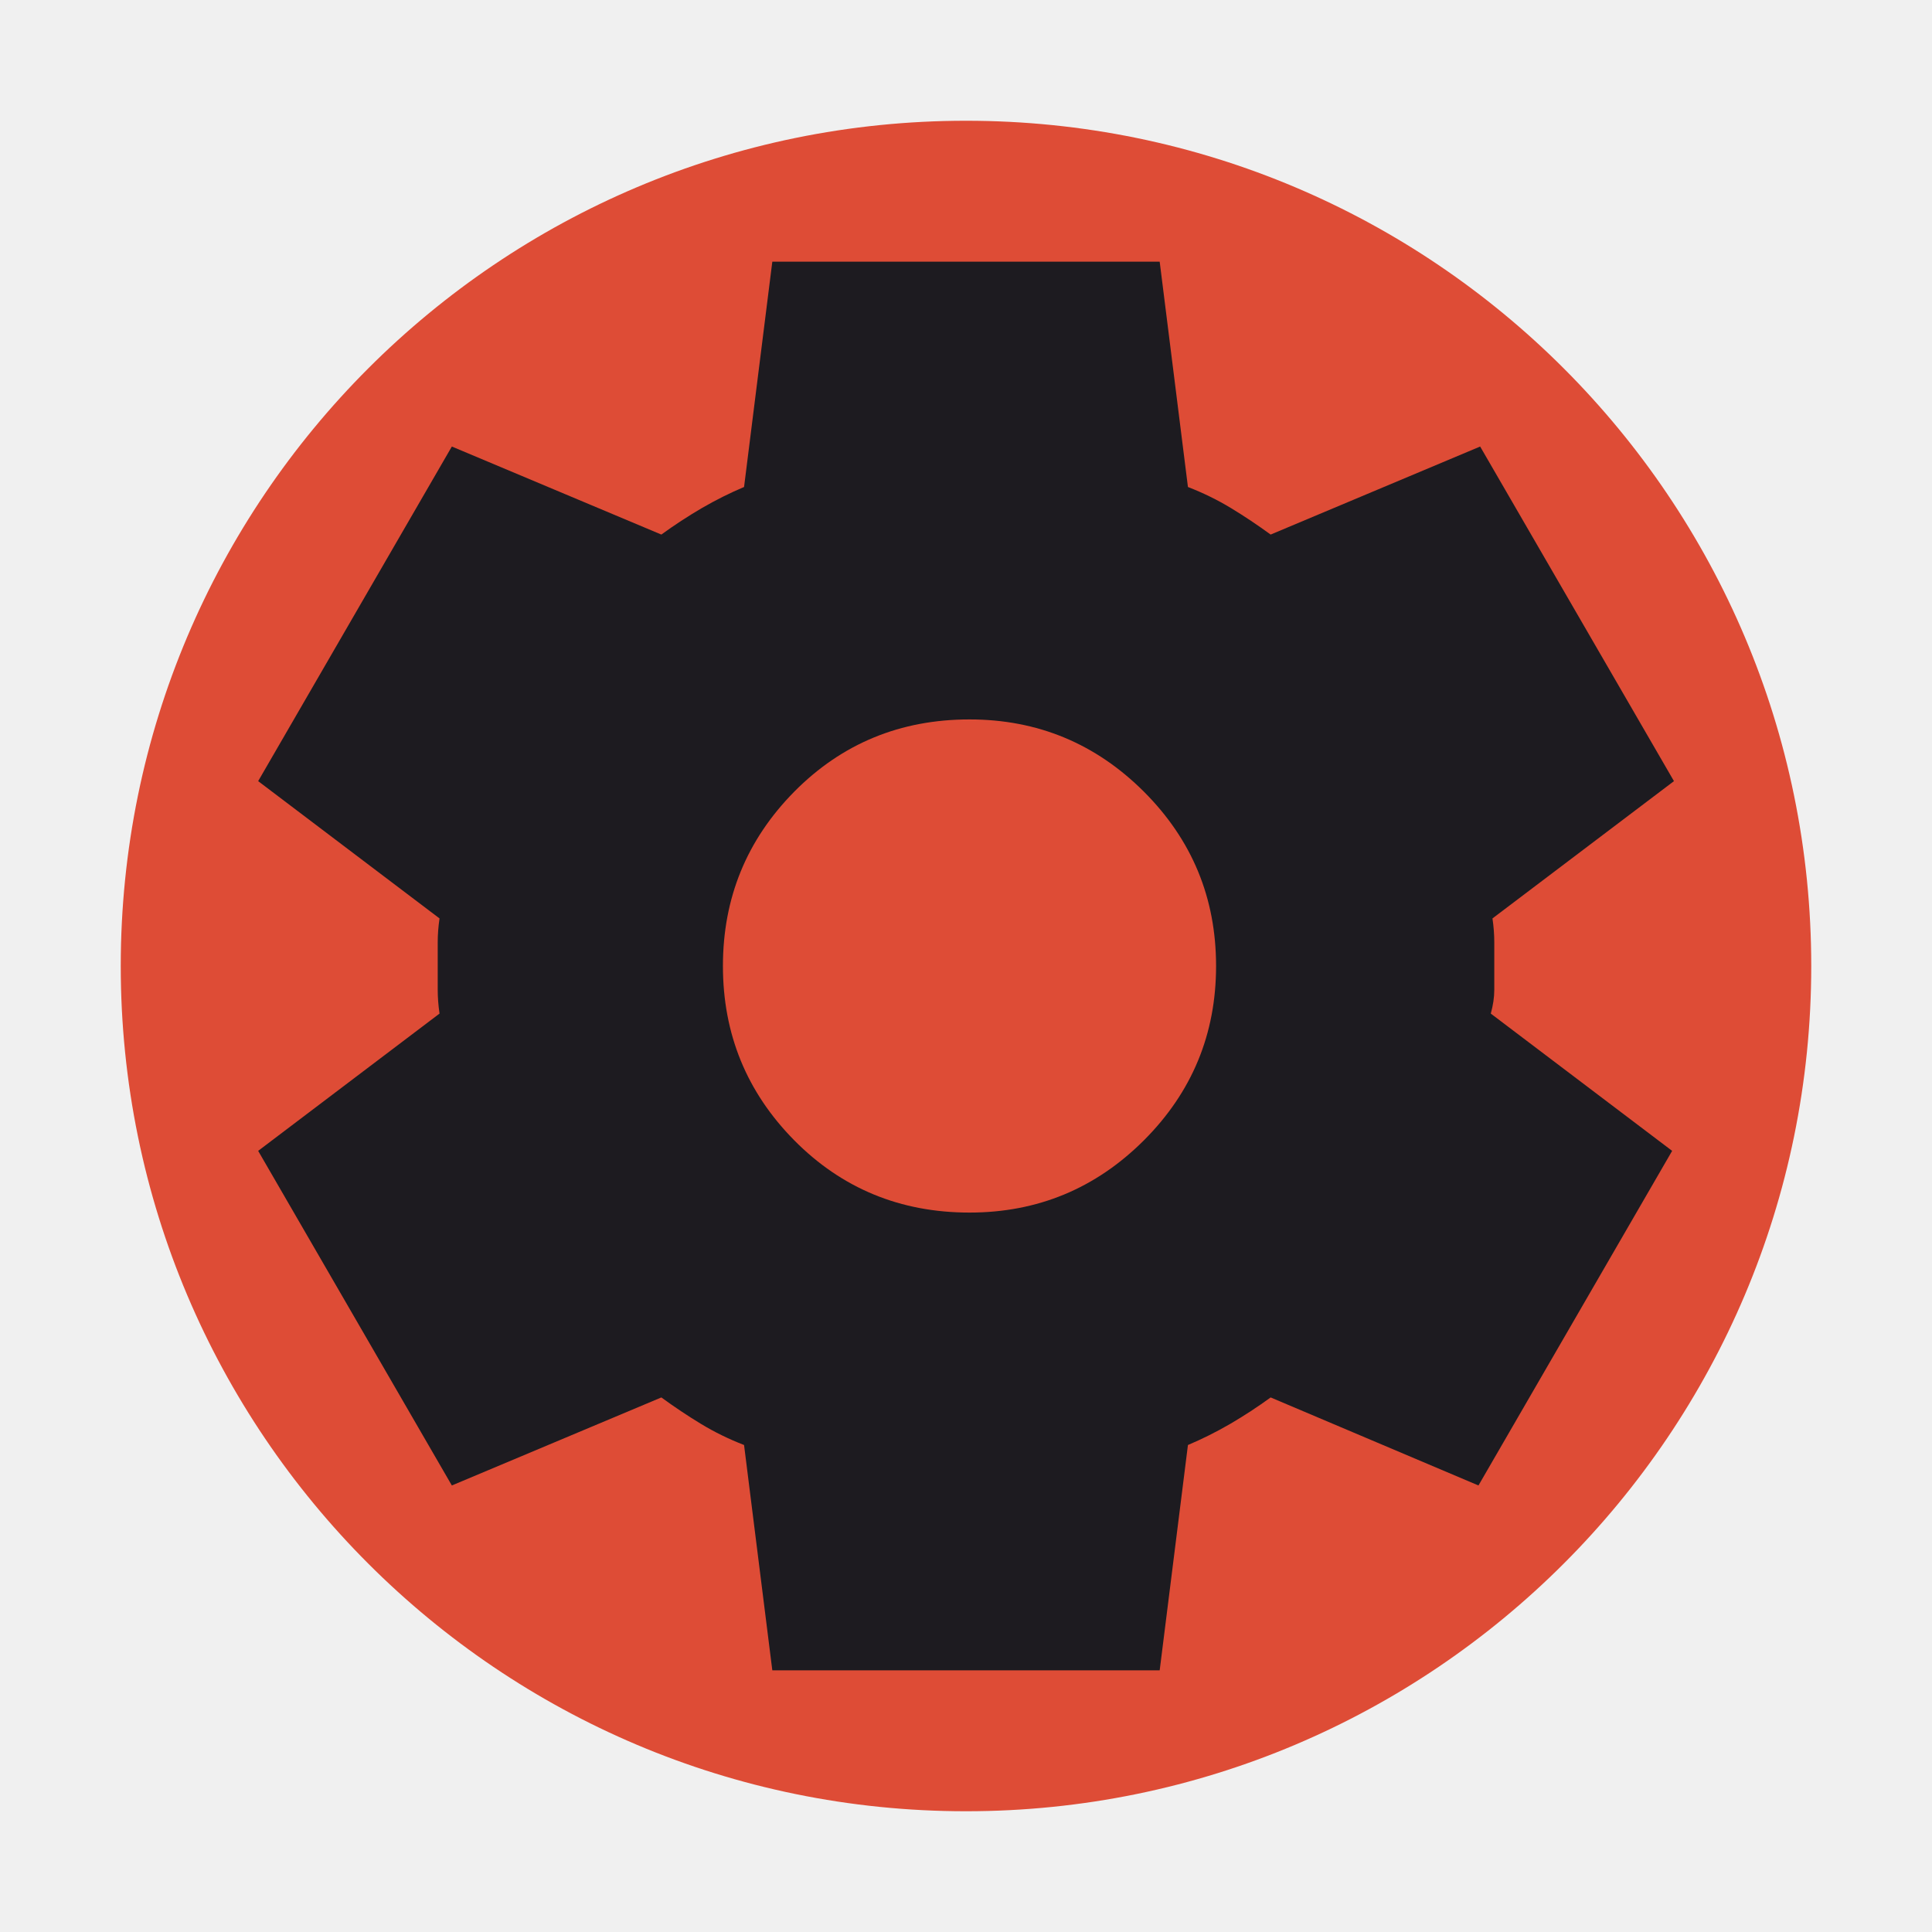
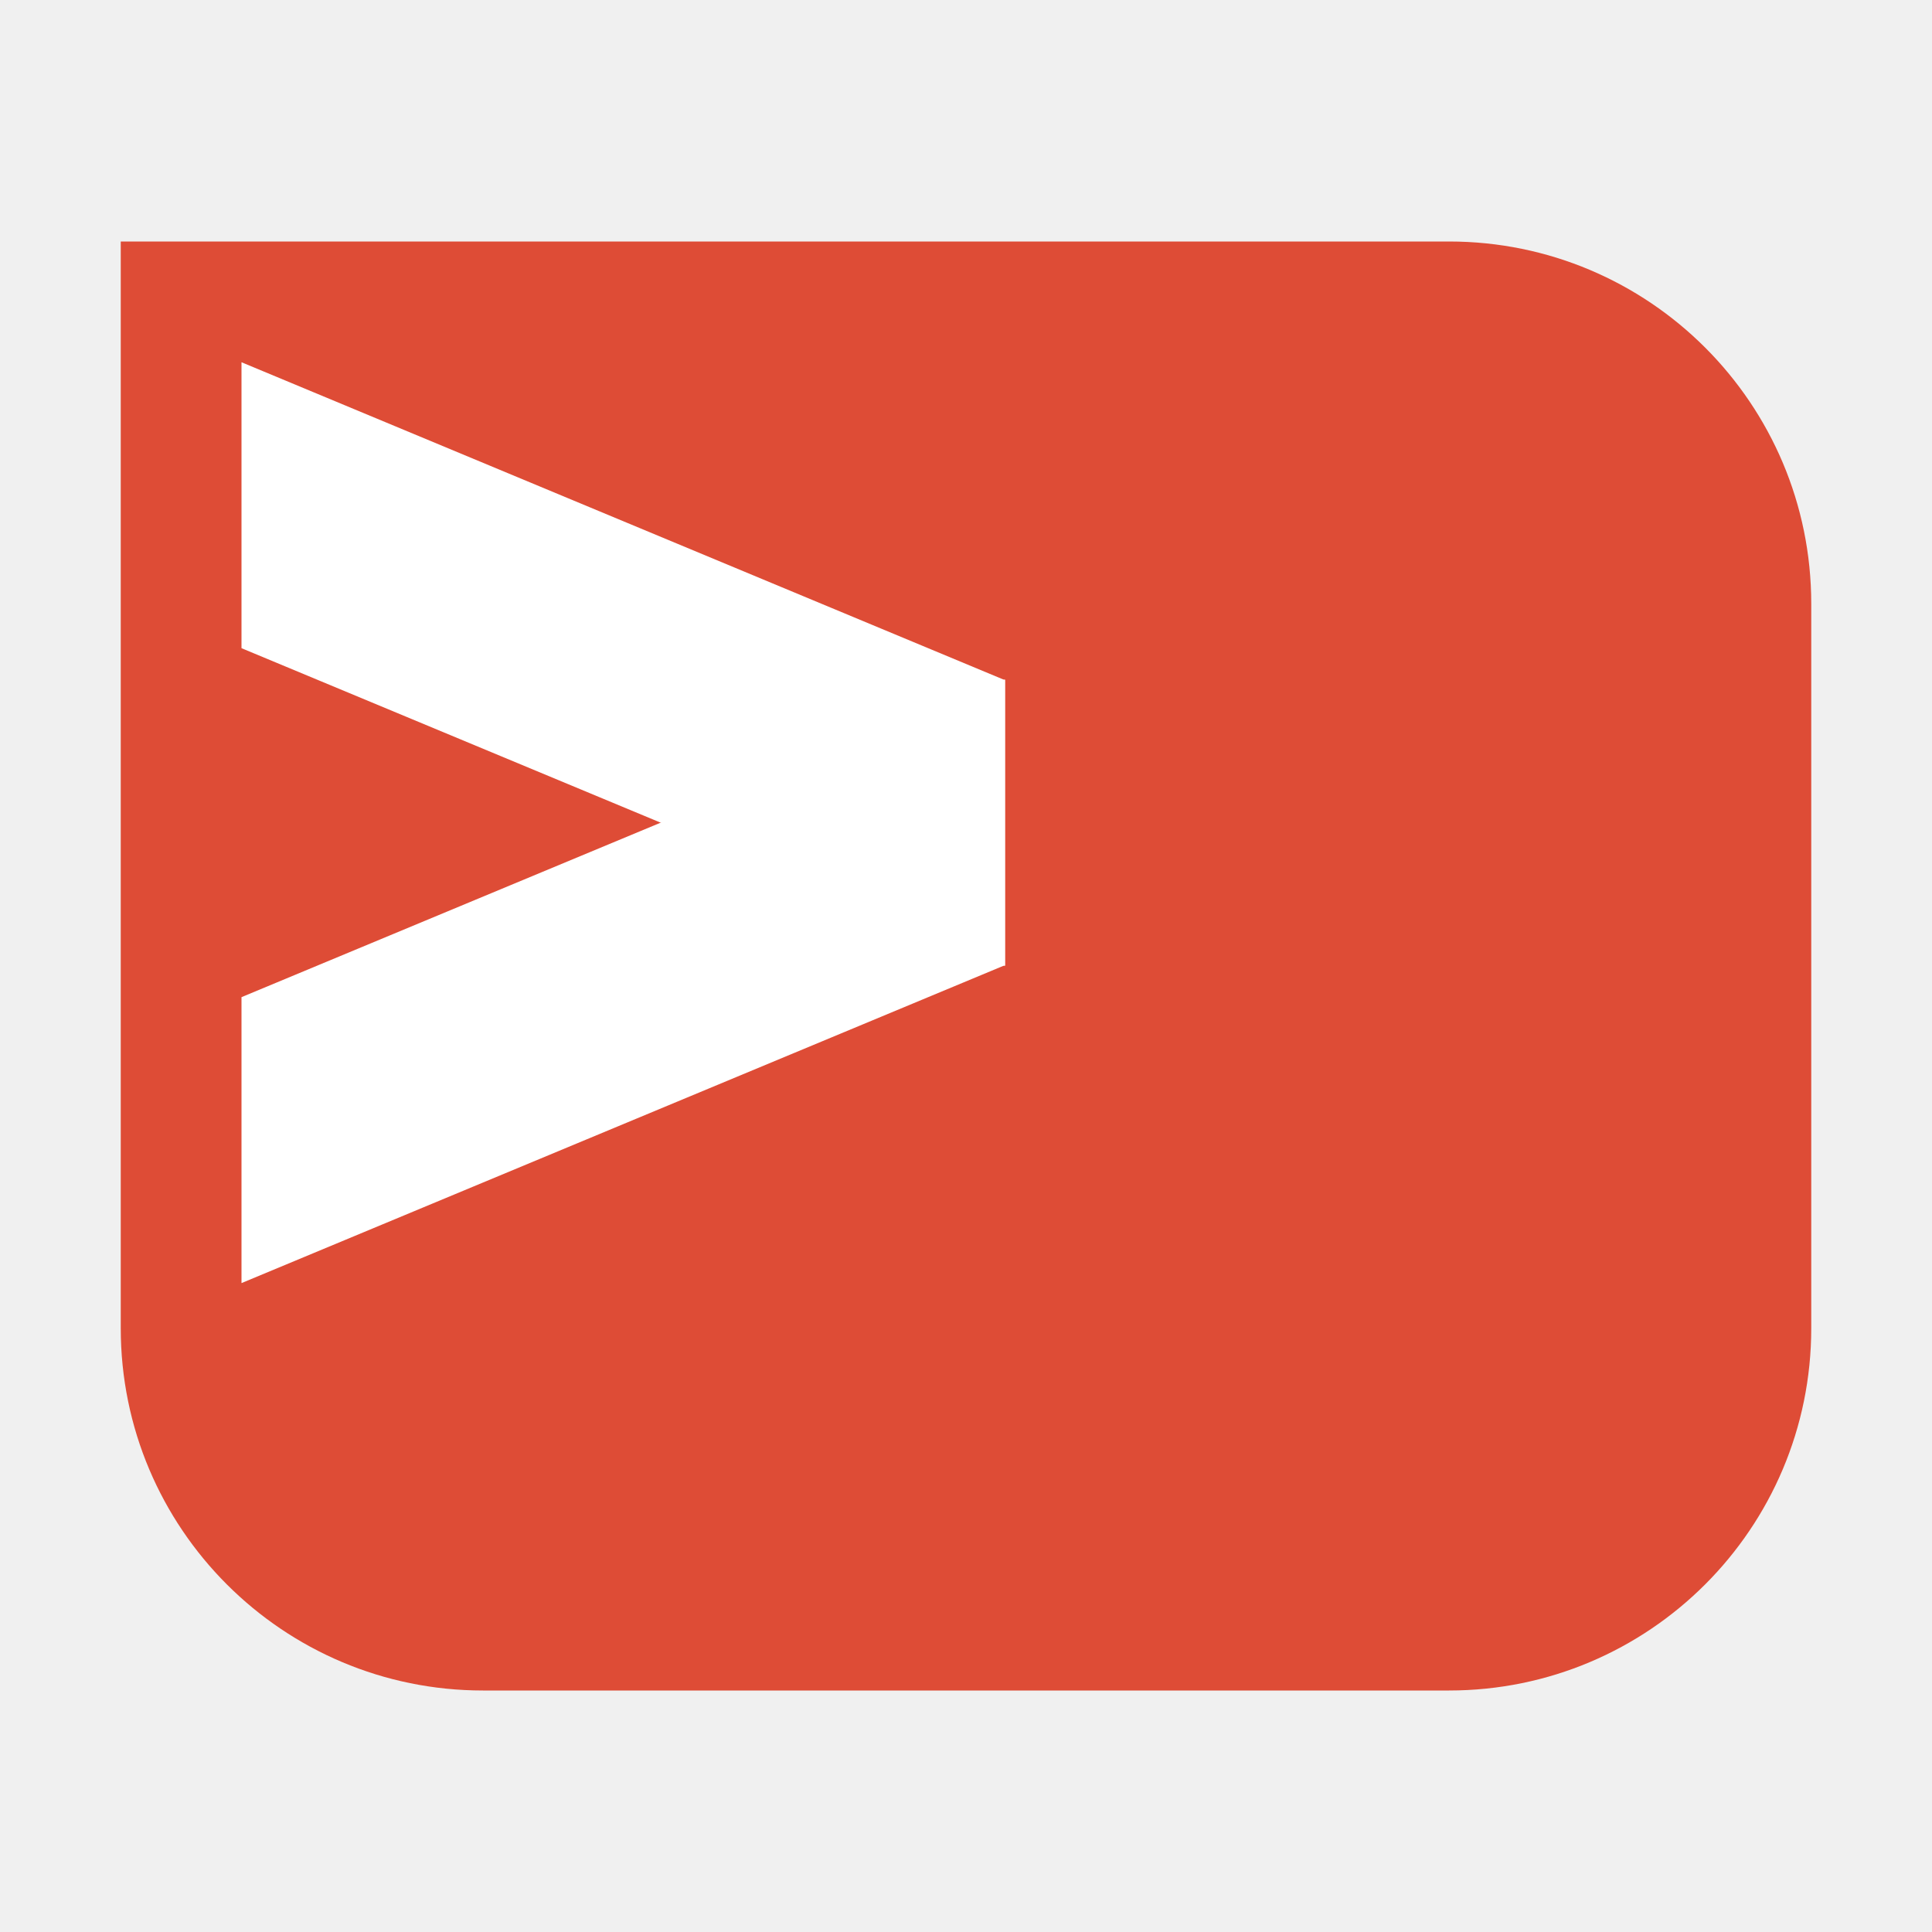
<svg xmlns="http://www.w3.org/2000/svg" width="16" height="16" viewBox="0 0 16 16" fill="none">
-   <rect x="1" y="1" width="14" height="14" rx="7" fill="#DE4C36" />
-   <path d="M6.396 13.833L6.162 11.967C6.036 11.918 5.917 11.86 5.805 11.792C5.693 11.724 5.584 11.651 5.477 11.573L3.742 12.302L2.138 9.531L3.64 8.394C3.63 8.326 3.625 8.26 3.625 8.197V7.803C3.625 7.74 3.63 7.674 3.64 7.606L2.138 6.469L3.742 3.698L5.477 4.427C5.584 4.349 5.696 4.276 5.812 4.208C5.929 4.14 6.046 4.082 6.162 4.033L6.396 2.167H9.604L9.838 4.033C9.964 4.082 10.083 4.14 10.195 4.208C10.307 4.276 10.416 4.349 10.523 4.427L12.258 3.698L13.863 6.469L12.36 7.606C12.37 7.674 12.375 7.74 12.375 7.803V8.197C12.375 8.26 12.365 8.326 12.346 8.394L13.848 9.531L12.244 12.302L10.523 11.573C10.416 11.651 10.304 11.724 10.188 11.792C10.071 11.86 9.954 11.918 9.838 11.967L9.604 13.833H6.396ZM8.029 10.042C8.593 10.042 9.074 9.842 9.473 9.444C9.872 9.045 10.071 8.564 10.071 8C10.071 7.436 9.872 6.955 9.473 6.556C9.074 6.158 8.593 5.958 8.029 5.958C7.456 5.958 6.972 6.158 6.578 6.556C6.184 6.955 5.987 7.436 5.987 8C5.987 8.564 6.184 9.045 6.578 9.444C6.972 9.842 7.456 10.042 8.029 10.042Z" fill="#1D1B20" />
+   <path d="M1 2H12C13.657 2 15 3.343 15 5V11C15 12.657 13.657 14 12 14H4C2.343 14 1 12.657 1 11V2Z" fill="#DE4C36" />
+   <path d="M8.323 7.993L2 10.626V8.258L8.323 5.626V7.993Z" fill="white" />
+   <path d="M8.323 5.633V8L2 5.368V3L8.323 5.633Z" fill="white" />
</svg>
